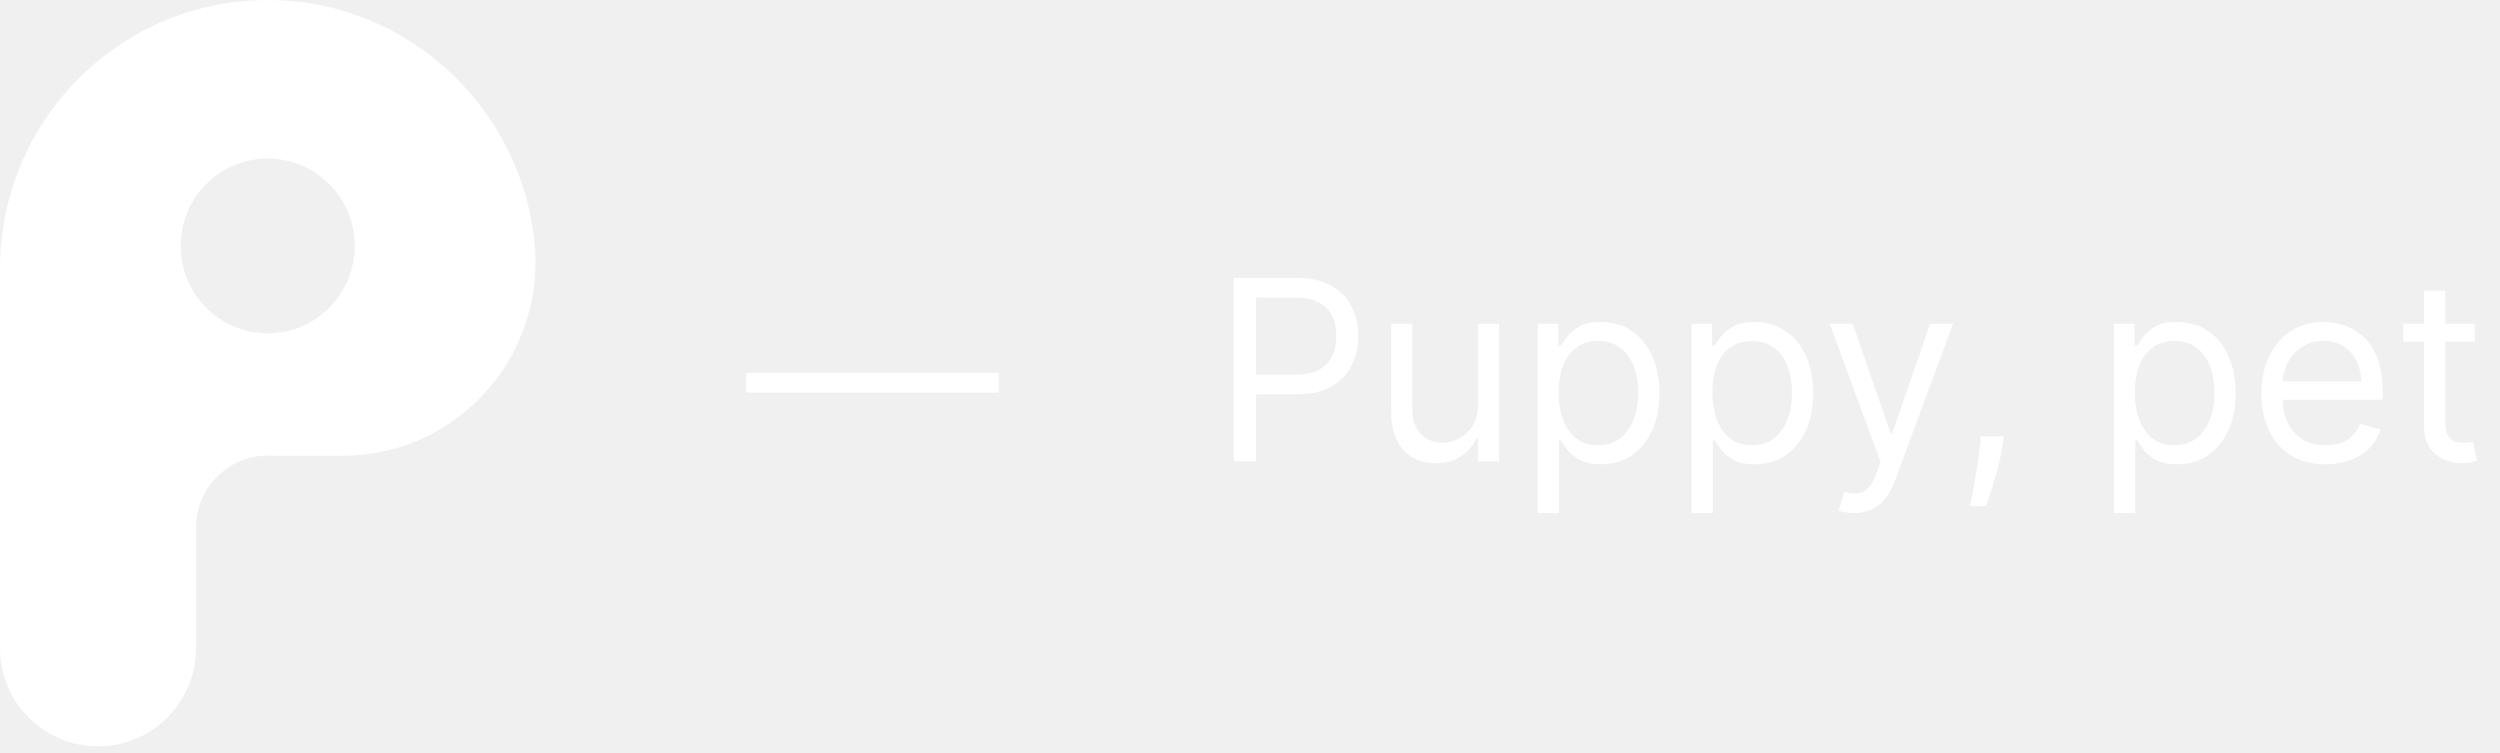
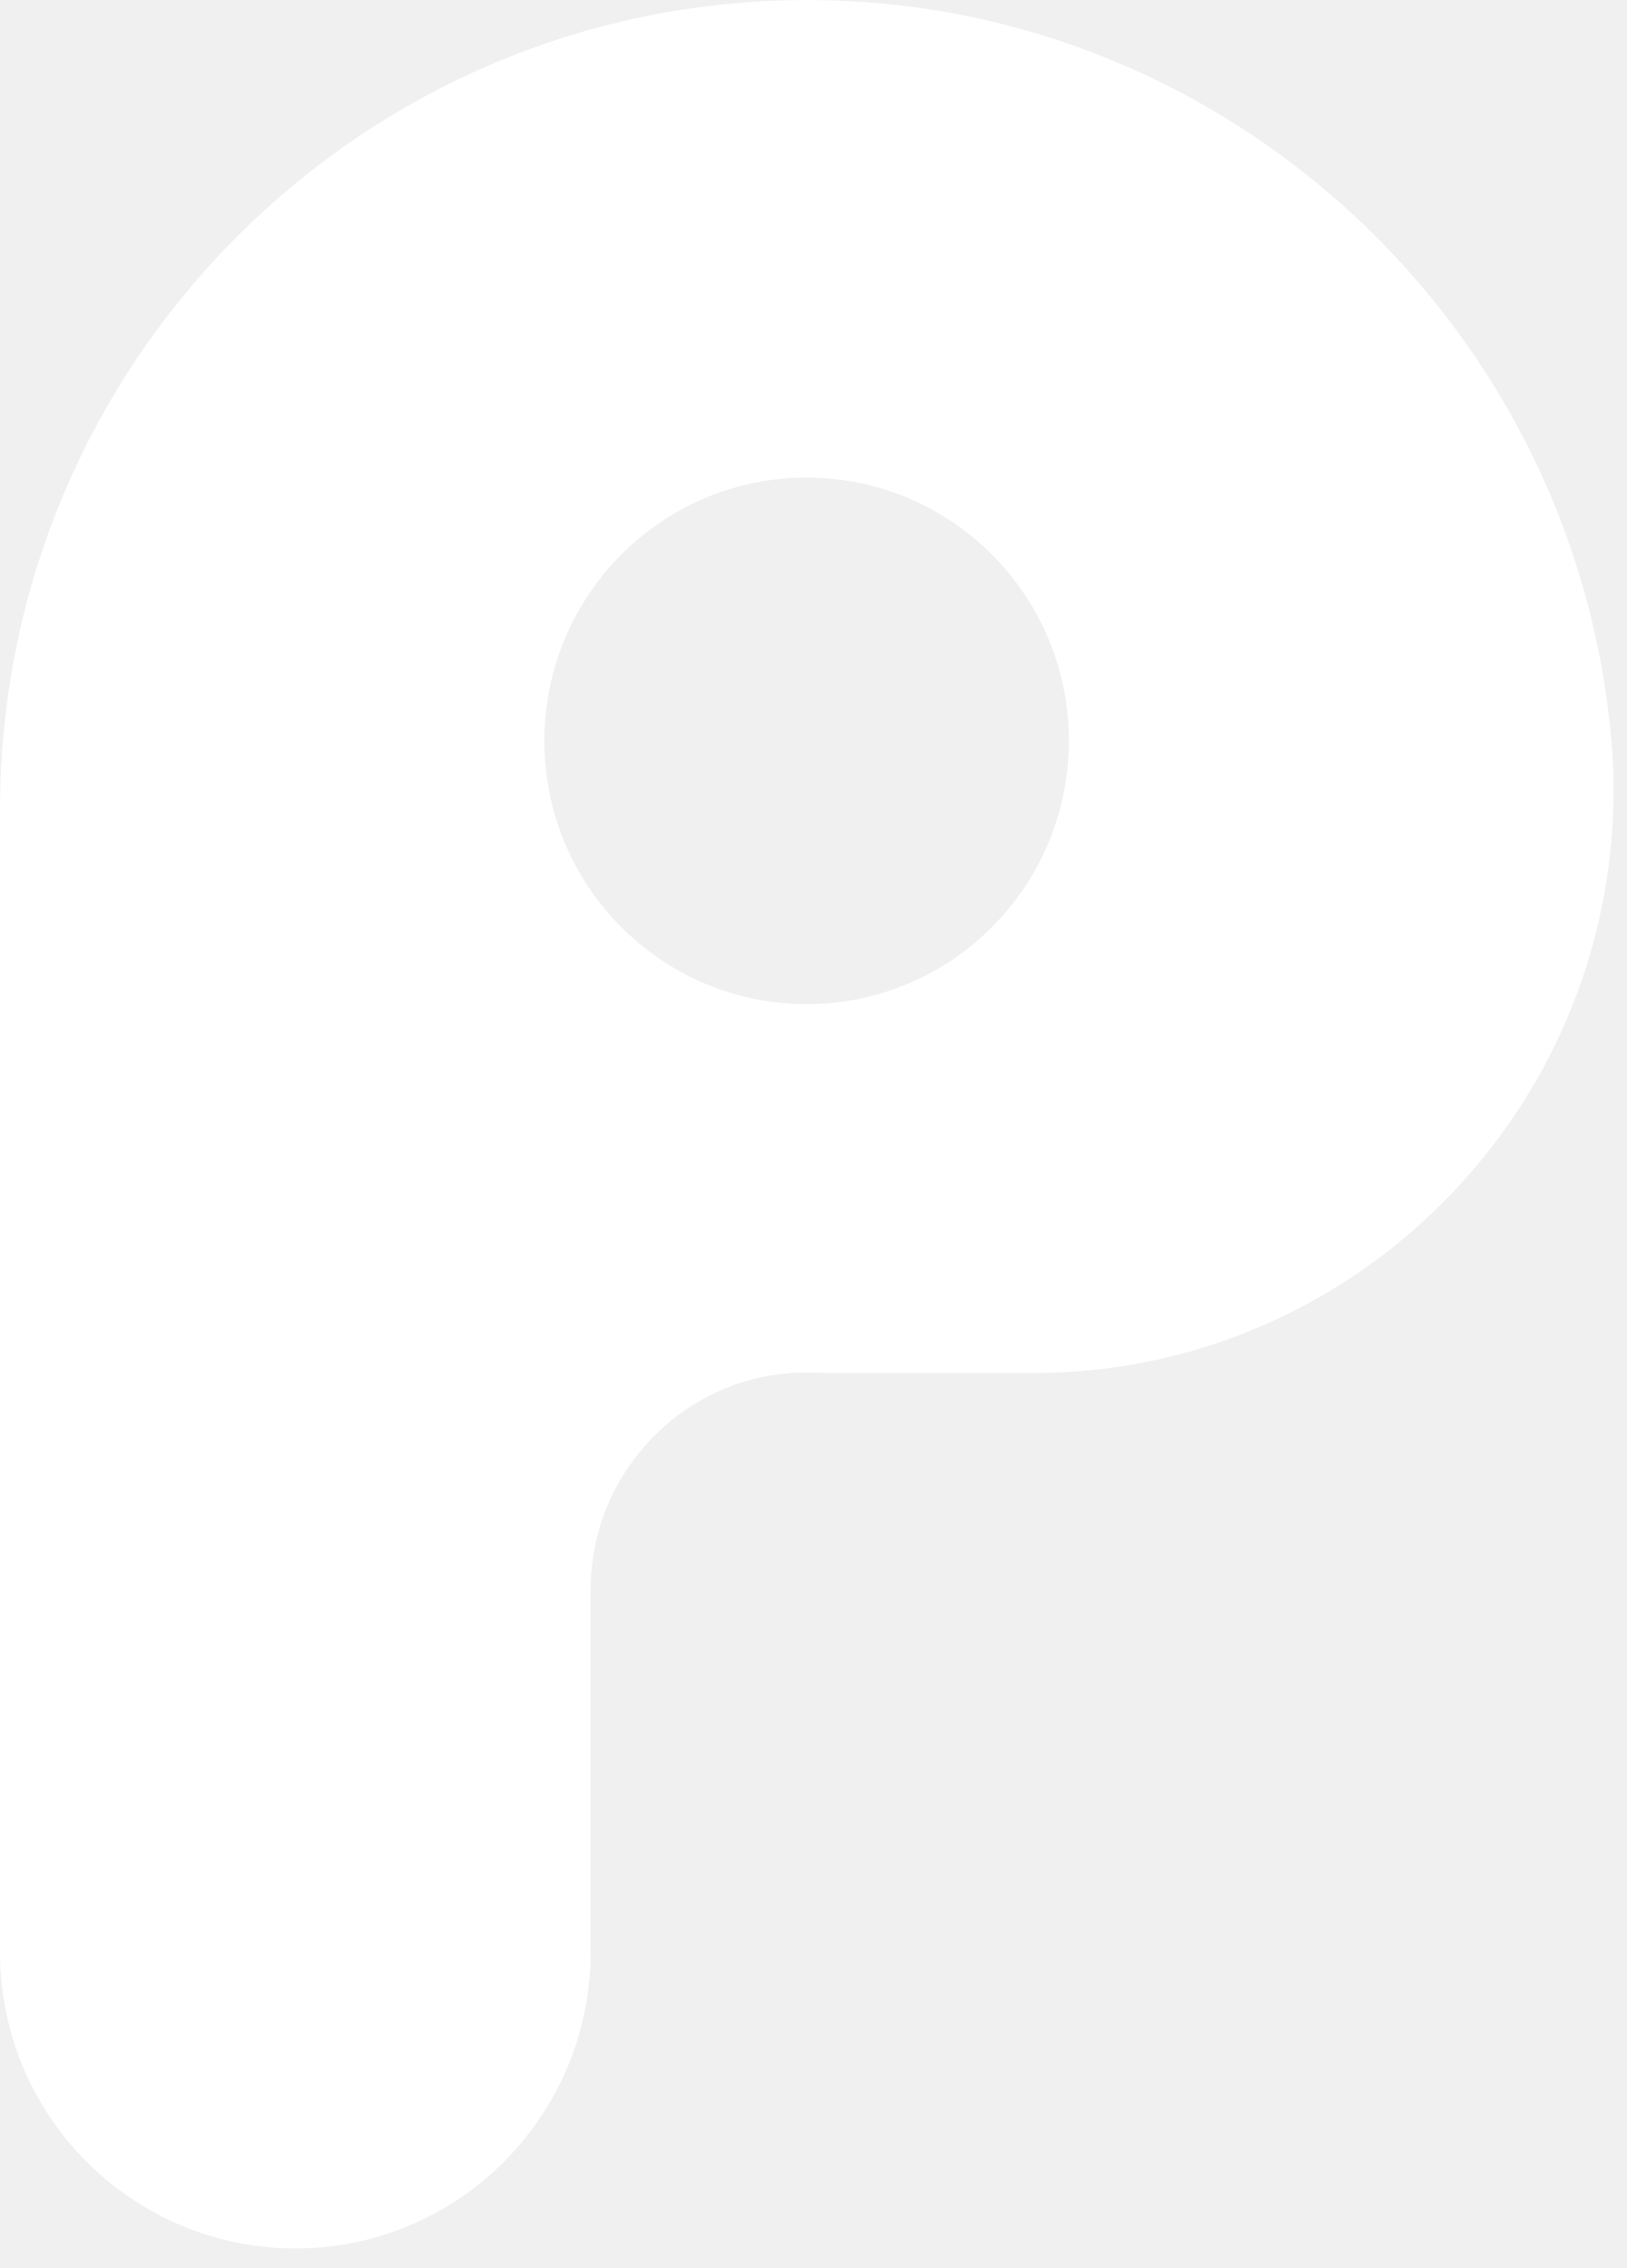
- <svg xmlns="http://www.w3.org/2000/svg" width="352" height="106" viewBox="0 0 352 106" fill="none">
-   <path d="M140.614 52.5V55.276H105.078V52.5H140.614ZM173.726 64.968V39.124H182.459C184.486 39.124 186.144 39.49 187.431 40.222C188.726 40.945 189.685 41.925 190.308 43.162C190.93 44.398 191.242 45.778 191.242 47.301C191.242 48.824 190.93 50.208 190.308 51.453C189.694 52.698 188.743 53.69 187.456 54.431C186.169 55.163 184.52 55.529 182.509 55.529H176.25V52.752H182.408C183.796 52.752 184.911 52.513 185.752 52.033C186.594 51.554 187.204 50.906 187.582 50.09C187.969 49.265 188.163 48.336 188.163 47.301C188.163 46.266 187.969 45.341 187.582 44.525C187.204 43.709 186.59 43.069 185.74 42.607C184.89 42.136 183.763 41.9 182.358 41.9H176.856V64.968H173.726ZM208.095 57.043V45.585H211.073V64.968H208.095V61.687H207.893C207.438 62.671 206.732 63.508 205.773 64.198C204.814 64.879 203.602 65.22 202.138 65.22C200.927 65.22 199.85 64.955 198.908 64.425C197.966 63.887 197.225 63.079 196.687 62.002C196.149 60.917 195.879 59.55 195.879 57.901V45.585H198.857V57.699C198.857 59.112 199.253 60.24 200.044 61.081C200.843 61.922 201.861 62.343 203.097 62.343C203.838 62.343 204.591 62.154 205.356 61.775C206.13 61.397 206.778 60.816 207.3 60.034C207.83 59.251 208.095 58.254 208.095 57.043ZM216.527 72.236V45.585H219.405V48.664H219.758C219.977 48.327 220.28 47.898 220.666 47.377C221.062 46.847 221.626 46.376 222.357 45.963C223.098 45.543 224.099 45.332 225.361 45.332C226.993 45.332 228.431 45.74 229.677 46.556C230.922 47.373 231.893 48.529 232.592 50.027C233.29 51.524 233.639 53.291 233.639 55.327C233.639 57.38 233.29 59.159 232.592 60.665C231.893 62.162 230.926 63.323 229.689 64.147C228.453 64.964 227.027 65.372 225.411 65.372C224.166 65.372 223.169 65.165 222.421 64.753C221.672 64.333 221.096 63.857 220.692 63.327C220.288 62.789 219.977 62.343 219.758 61.99H219.506V72.236H216.527ZM219.455 55.276C219.455 56.74 219.67 58.031 220.099 59.15C220.528 60.261 221.154 61.132 221.979 61.763C222.803 62.385 223.813 62.696 225.007 62.696C226.253 62.696 227.292 62.368 228.124 61.712C228.966 61.047 229.597 60.156 230.017 59.037C230.446 57.91 230.661 56.656 230.661 55.276C230.661 53.913 230.451 52.685 230.03 51.592C229.618 50.489 228.991 49.619 228.15 48.979C227.317 48.331 226.269 48.008 225.007 48.008C223.796 48.008 222.778 48.315 221.954 48.929C221.129 49.535 220.507 50.384 220.086 51.478C219.665 52.563 219.455 53.829 219.455 55.276ZM238.182 72.236V45.585H241.059V48.664H241.412C241.631 48.327 241.934 47.898 242.321 47.377C242.716 46.847 243.28 46.376 244.012 45.963C244.752 45.543 245.753 45.332 247.015 45.332C248.647 45.332 250.086 45.74 251.331 46.556C252.576 47.373 253.548 48.529 254.246 50.027C254.944 51.524 255.293 53.291 255.293 55.327C255.293 57.38 254.944 59.159 254.246 60.665C253.548 62.162 252.58 63.323 251.344 64.147C250.107 64.964 248.681 65.372 247.066 65.372C245.821 65.372 244.824 65.165 244.075 64.753C243.326 64.333 242.75 63.857 242.346 63.327C241.942 62.789 241.631 62.343 241.412 61.99H241.16V72.236H238.182ZM241.11 55.276C241.11 56.74 241.324 58.031 241.753 59.15C242.182 60.261 242.809 61.132 243.633 61.763C244.458 62.385 245.467 62.696 246.662 62.696C247.907 62.696 248.946 62.368 249.779 61.712C250.62 61.047 251.251 60.156 251.672 59.037C252.101 57.91 252.315 56.656 252.315 55.276C252.315 53.913 252.105 52.685 251.684 51.592C251.272 50.489 250.645 49.619 249.804 48.979C248.971 48.331 247.924 48.008 246.662 48.008C245.451 48.008 244.433 48.315 243.608 48.929C242.784 49.535 242.161 50.384 241.74 51.478C241.32 52.563 241.11 53.829 241.11 55.276ZM261.06 72.236C260.556 72.236 260.106 72.194 259.71 72.11C259.315 72.034 259.041 71.959 258.89 71.883L259.647 69.258C260.371 69.443 261.01 69.511 261.565 69.46C262.12 69.41 262.613 69.162 263.042 68.716C263.479 68.278 263.879 67.567 264.24 66.583L264.796 65.069L257.628 45.585H260.859L266.209 61.031H266.411L271.761 45.585H274.992L266.764 67.794C266.394 68.796 265.936 69.624 265.389 70.28C264.842 70.945 264.207 71.437 263.483 71.757C262.768 72.077 261.961 72.236 261.06 72.236ZM282.15 61.434L281.948 62.797C281.805 63.756 281.587 64.783 281.292 65.876C281.006 66.97 280.707 68.001 280.396 68.968C280.085 69.936 279.828 70.705 279.626 71.277H277.355C277.464 70.739 277.607 70.028 277.784 69.145C277.961 68.261 278.137 67.273 278.314 66.179C278.499 65.094 278.65 63.983 278.768 62.848L278.92 61.434H282.15ZM297.662 72.236V45.585H300.539V48.664H300.893C301.112 48.327 301.414 47.898 301.801 47.377C302.197 46.847 302.76 46.376 303.492 45.963C304.233 45.543 305.234 45.332 306.496 45.332C308.128 45.332 309.566 45.74 310.811 46.556C312.057 47.373 313.028 48.529 313.727 50.027C314.425 51.524 314.774 53.291 314.774 55.327C314.774 57.38 314.425 59.159 313.727 60.665C313.028 62.162 312.061 63.323 310.824 64.147C309.587 64.964 308.161 65.372 306.546 65.372C305.301 65.372 304.304 65.165 303.555 64.753C302.807 64.333 302.23 63.857 301.827 63.327C301.423 62.789 301.112 62.343 300.893 61.99H300.64V72.236H297.662ZM300.59 55.276C300.59 56.74 300.804 58.031 301.234 59.15C301.663 60.261 302.289 61.132 303.114 61.763C303.938 62.385 304.948 62.696 306.142 62.696C307.387 62.696 308.426 62.368 309.259 61.712C310.101 61.047 310.732 60.156 311.152 59.037C311.581 57.91 311.796 56.656 311.796 55.276C311.796 53.913 311.585 52.685 311.165 51.592C310.753 50.489 310.126 49.619 309.285 48.979C308.452 48.331 307.404 48.008 306.142 48.008C304.931 48.008 303.913 48.315 303.089 48.929C302.264 49.535 301.642 50.384 301.221 51.478C300.8 52.563 300.59 53.829 300.59 55.276ZM327.444 65.372C325.576 65.372 323.965 64.959 322.61 64.135C321.264 63.302 320.225 62.141 319.493 60.652C318.77 59.154 318.408 57.413 318.408 55.428C318.408 53.442 318.77 51.692 319.493 50.178C320.225 48.655 321.243 47.469 322.547 46.62C323.86 45.761 325.391 45.332 327.141 45.332C328.15 45.332 329.147 45.501 330.131 45.837C331.116 46.174 332.012 46.721 332.819 47.478C333.627 48.226 334.27 49.219 334.75 50.456C335.23 51.692 335.469 53.215 335.469 55.024V56.286H320.528V53.712H332.441C332.441 52.618 332.222 51.642 331.785 50.784C331.355 49.926 330.741 49.248 329.942 48.752C329.151 48.256 328.218 48.008 327.141 48.008C325.954 48.008 324.928 48.302 324.062 48.891C323.203 49.471 322.543 50.229 322.08 51.162C321.618 52.096 321.386 53.097 321.386 54.166V55.882C321.386 57.346 321.639 58.587 322.143 59.605C322.657 60.614 323.368 61.384 324.276 61.914C325.185 62.435 326.241 62.696 327.444 62.696C328.226 62.696 328.933 62.587 329.564 62.368C330.203 62.141 330.754 61.805 331.217 61.359C331.679 60.904 332.037 60.341 332.289 59.668L335.166 60.475C334.864 61.451 334.355 62.309 333.64 63.05C332.924 63.782 332.041 64.354 330.99 64.766C329.938 65.17 328.756 65.372 327.444 65.372ZM348.429 45.585V48.109H338.384V45.585H348.429ZM341.312 40.941H344.29V59.415C344.29 60.257 344.412 60.888 344.656 61.308C344.908 61.72 345.228 61.998 345.615 62.141C346.011 62.276 346.427 62.343 346.864 62.343C347.193 62.343 347.462 62.326 347.672 62.292C347.882 62.25 348.051 62.217 348.177 62.192L348.783 64.867C348.581 64.942 348.299 65.018 347.937 65.094C347.575 65.178 347.117 65.22 346.562 65.22C345.72 65.22 344.896 65.039 344.088 64.677C343.289 64.316 342.624 63.765 342.094 63.024C341.573 62.284 341.312 61.35 341.312 60.223V40.941Z" fill="white" />
+ <svg xmlns="http://www.w3.org/2000/svg" width="76" height="106" viewBox="0 0 76 106" fill="none">
  <path d="M37.785 0C57.947 0.036 74.493 16.145 75.394 36.159V36.913C75.394 37.237 75.389 37.558 75.378 37.876C74.872 52.462 62.914 64.172 48.29 64.172H38.491C38.416 64.163 38.342 64.16 38.267 64.157H38.244C38.124 64.149 38.004 64.146 37.885 64.144C37.37 64.135 36.864 64.165 36.369 64.232C36.302 64.241 36.239 64.25 36.172 64.261H36.155C36.108 64.266 36.058 64.275 36.011 64.283C35.994 64.283 35.983 64.288 35.966 64.291C35.877 64.305 35.788 64.322 35.702 64.339C35.616 64.356 35.527 64.375 35.44 64.394C35.424 64.397 35.404 64.404 35.388 64.409C35.126 64.468 34.87 64.54 34.62 64.621C34.531 64.649 34.441 64.679 34.352 64.71C34.255 64.746 34.158 64.78 34.063 64.819C33.986 64.847 33.911 64.88 33.833 64.911C33.663 64.984 33.493 65.06 33.326 65.141C33.179 65.213 33.034 65.286 32.89 65.364C32.676 65.481 32.467 65.607 32.261 65.738C32.191 65.783 32.125 65.828 32.059 65.872C31.922 65.964 31.791 66.059 31.66 66.157C31.466 66.302 31.276 66.456 31.093 66.618C30.909 66.777 30.731 66.944 30.561 67.117C30.445 67.232 30.334 67.35 30.226 67.47C30.011 67.713 29.802 67.964 29.605 68.227C29.51 68.355 29.416 68.489 29.324 68.623C28.915 69.232 28.57 69.888 28.298 70.58C28.237 70.734 28.178 70.891 28.128 71.047C28.075 71.206 28.025 71.365 27.98 71.524C27.73 72.41 27.597 73.342 27.597 74.309V91.231C27.597 98.88 21.42 105.086 13.799 105.086C9.988 105.086 6.539 103.533 4.041 101.028C1.543 98.521 0 95.057 0 91.231V37.873C-0.014 16.934 16.917 -0.039 37.785 0ZM37.69 22.321C30.922 22.321 25.436 27.831 25.436 34.626C25.436 41.421 30.922 46.93 37.69 46.93C44.458 46.93 49.945 41.421 49.945 34.626C49.945 27.831 44.459 22.321 37.69 22.321Z" fill="white" />
</svg>
